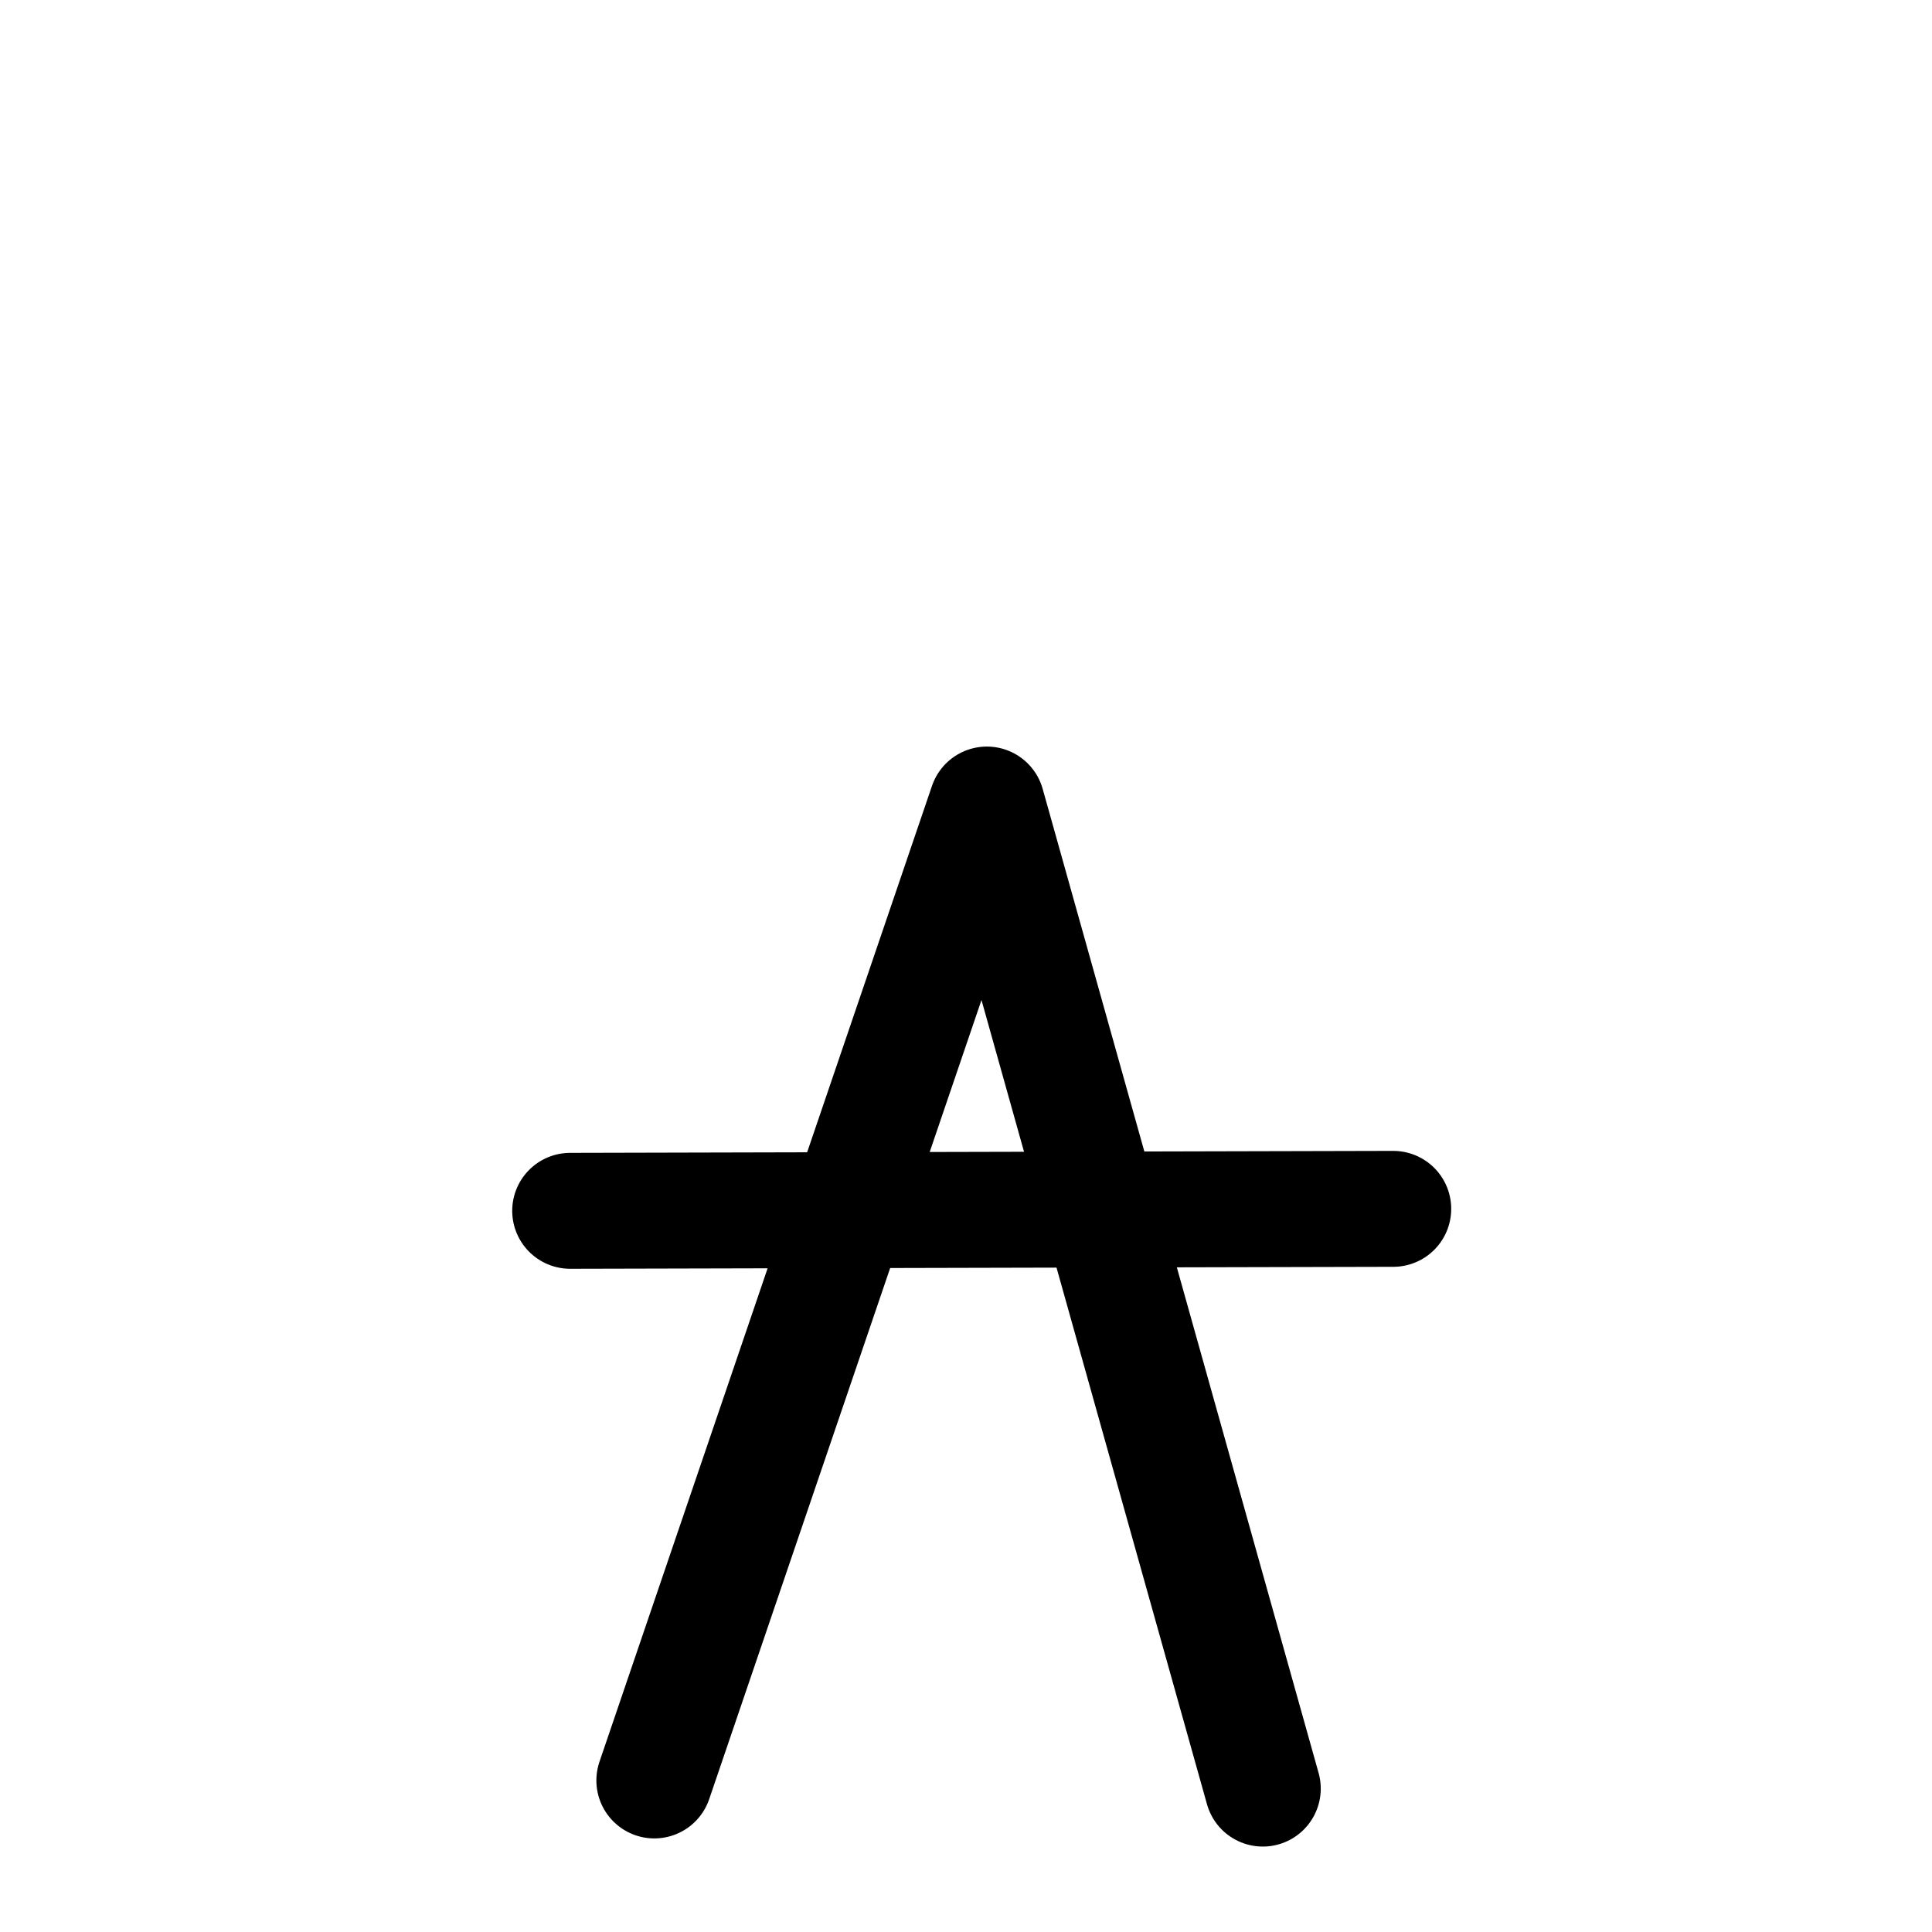
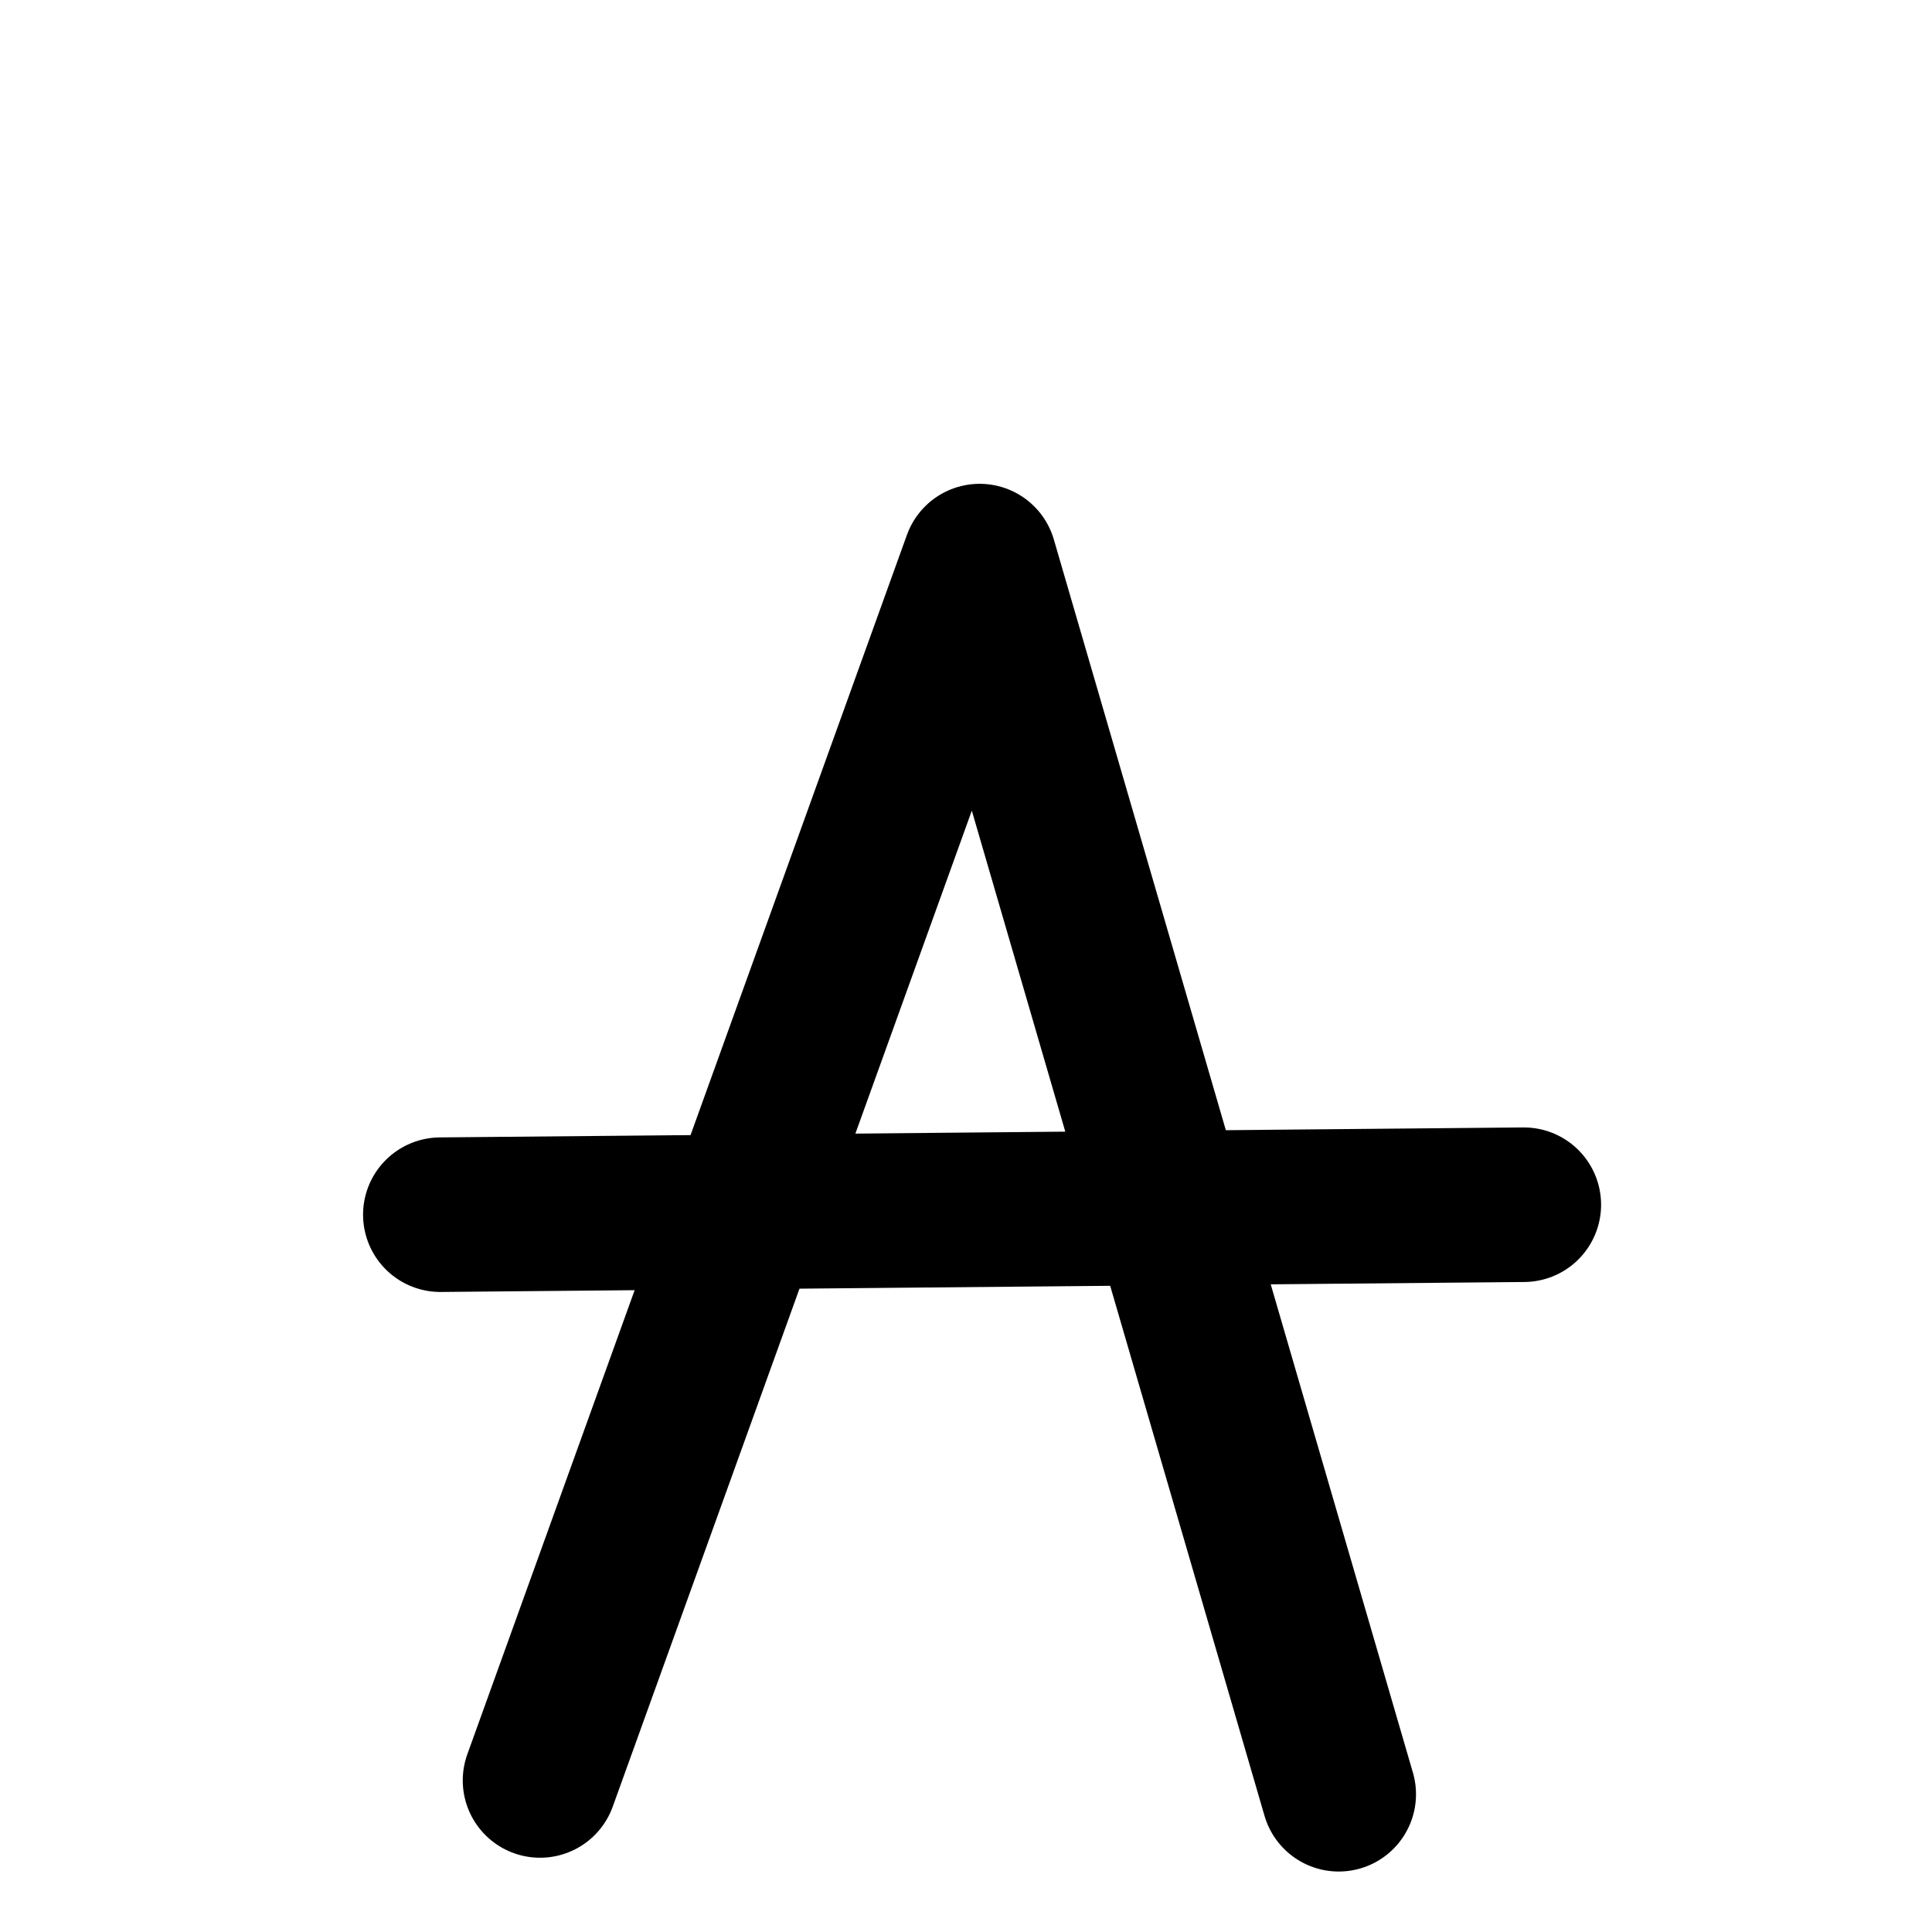
<svg xmlns="http://www.w3.org/2000/svg" width="50mm" height="50mm" viewBox="0 0 50 50" version="1.1" id="svg5">
  <defs id="defs2" />
  <g id="layer1">
-     <path style="fill:none;stroke:#000000;stroke-width:3;stroke-linecap:round;stroke-linejoin:round;paint-order:fill markers stroke;stop-color:#000000;stroke-dasharray:none" d="m 16.934,46.078 8.606,-25.257 7.141,25.468" id="path582" />
-     <path style="fill:none;stroke:#000000;stroke-width:3;stroke-linecap:round;stroke-linejoin:round;paint-order:fill markers stroke;stop-color:#000000;stroke-dasharray:none" d="m 14.756,31.336 21.301,-0.051" id="path606" />
+     <path style="font-variation-settings:normal;opacity:1;vector-effect:none;fill:none;fill-opacity:1;stroke:#000000;stroke-width:4;stroke-linecap:round;stroke-linejoin:round;stroke-miterlimit:4;stroke-dasharray:none;stroke-dashoffset:0;stroke-opacity:1;-inkscape-stroke:none;paint-order:fill markers stroke;stop-color:#000000;stop-opacity:1" d="M 13.976,46.078 25.353,14.521 34.646,46.435" id="path582" />
+     <path style="font-variation-settings:normal;opacity:1;vector-effect:none;fill:none;fill-opacity:1;stroke:#000000;stroke-width:4;stroke-linecap:round;stroke-linejoin:round;stroke-miterlimit:4;stroke-dasharray:none;stroke-dashoffset:0;stroke-opacity:1;-inkscape-stroke:none;paint-order:fill markers stroke;stop-color:#000000;stop-opacity:1" d="M 11.396,31.436 39.436,31.178" id="path606" />
  </g>
</svg>
